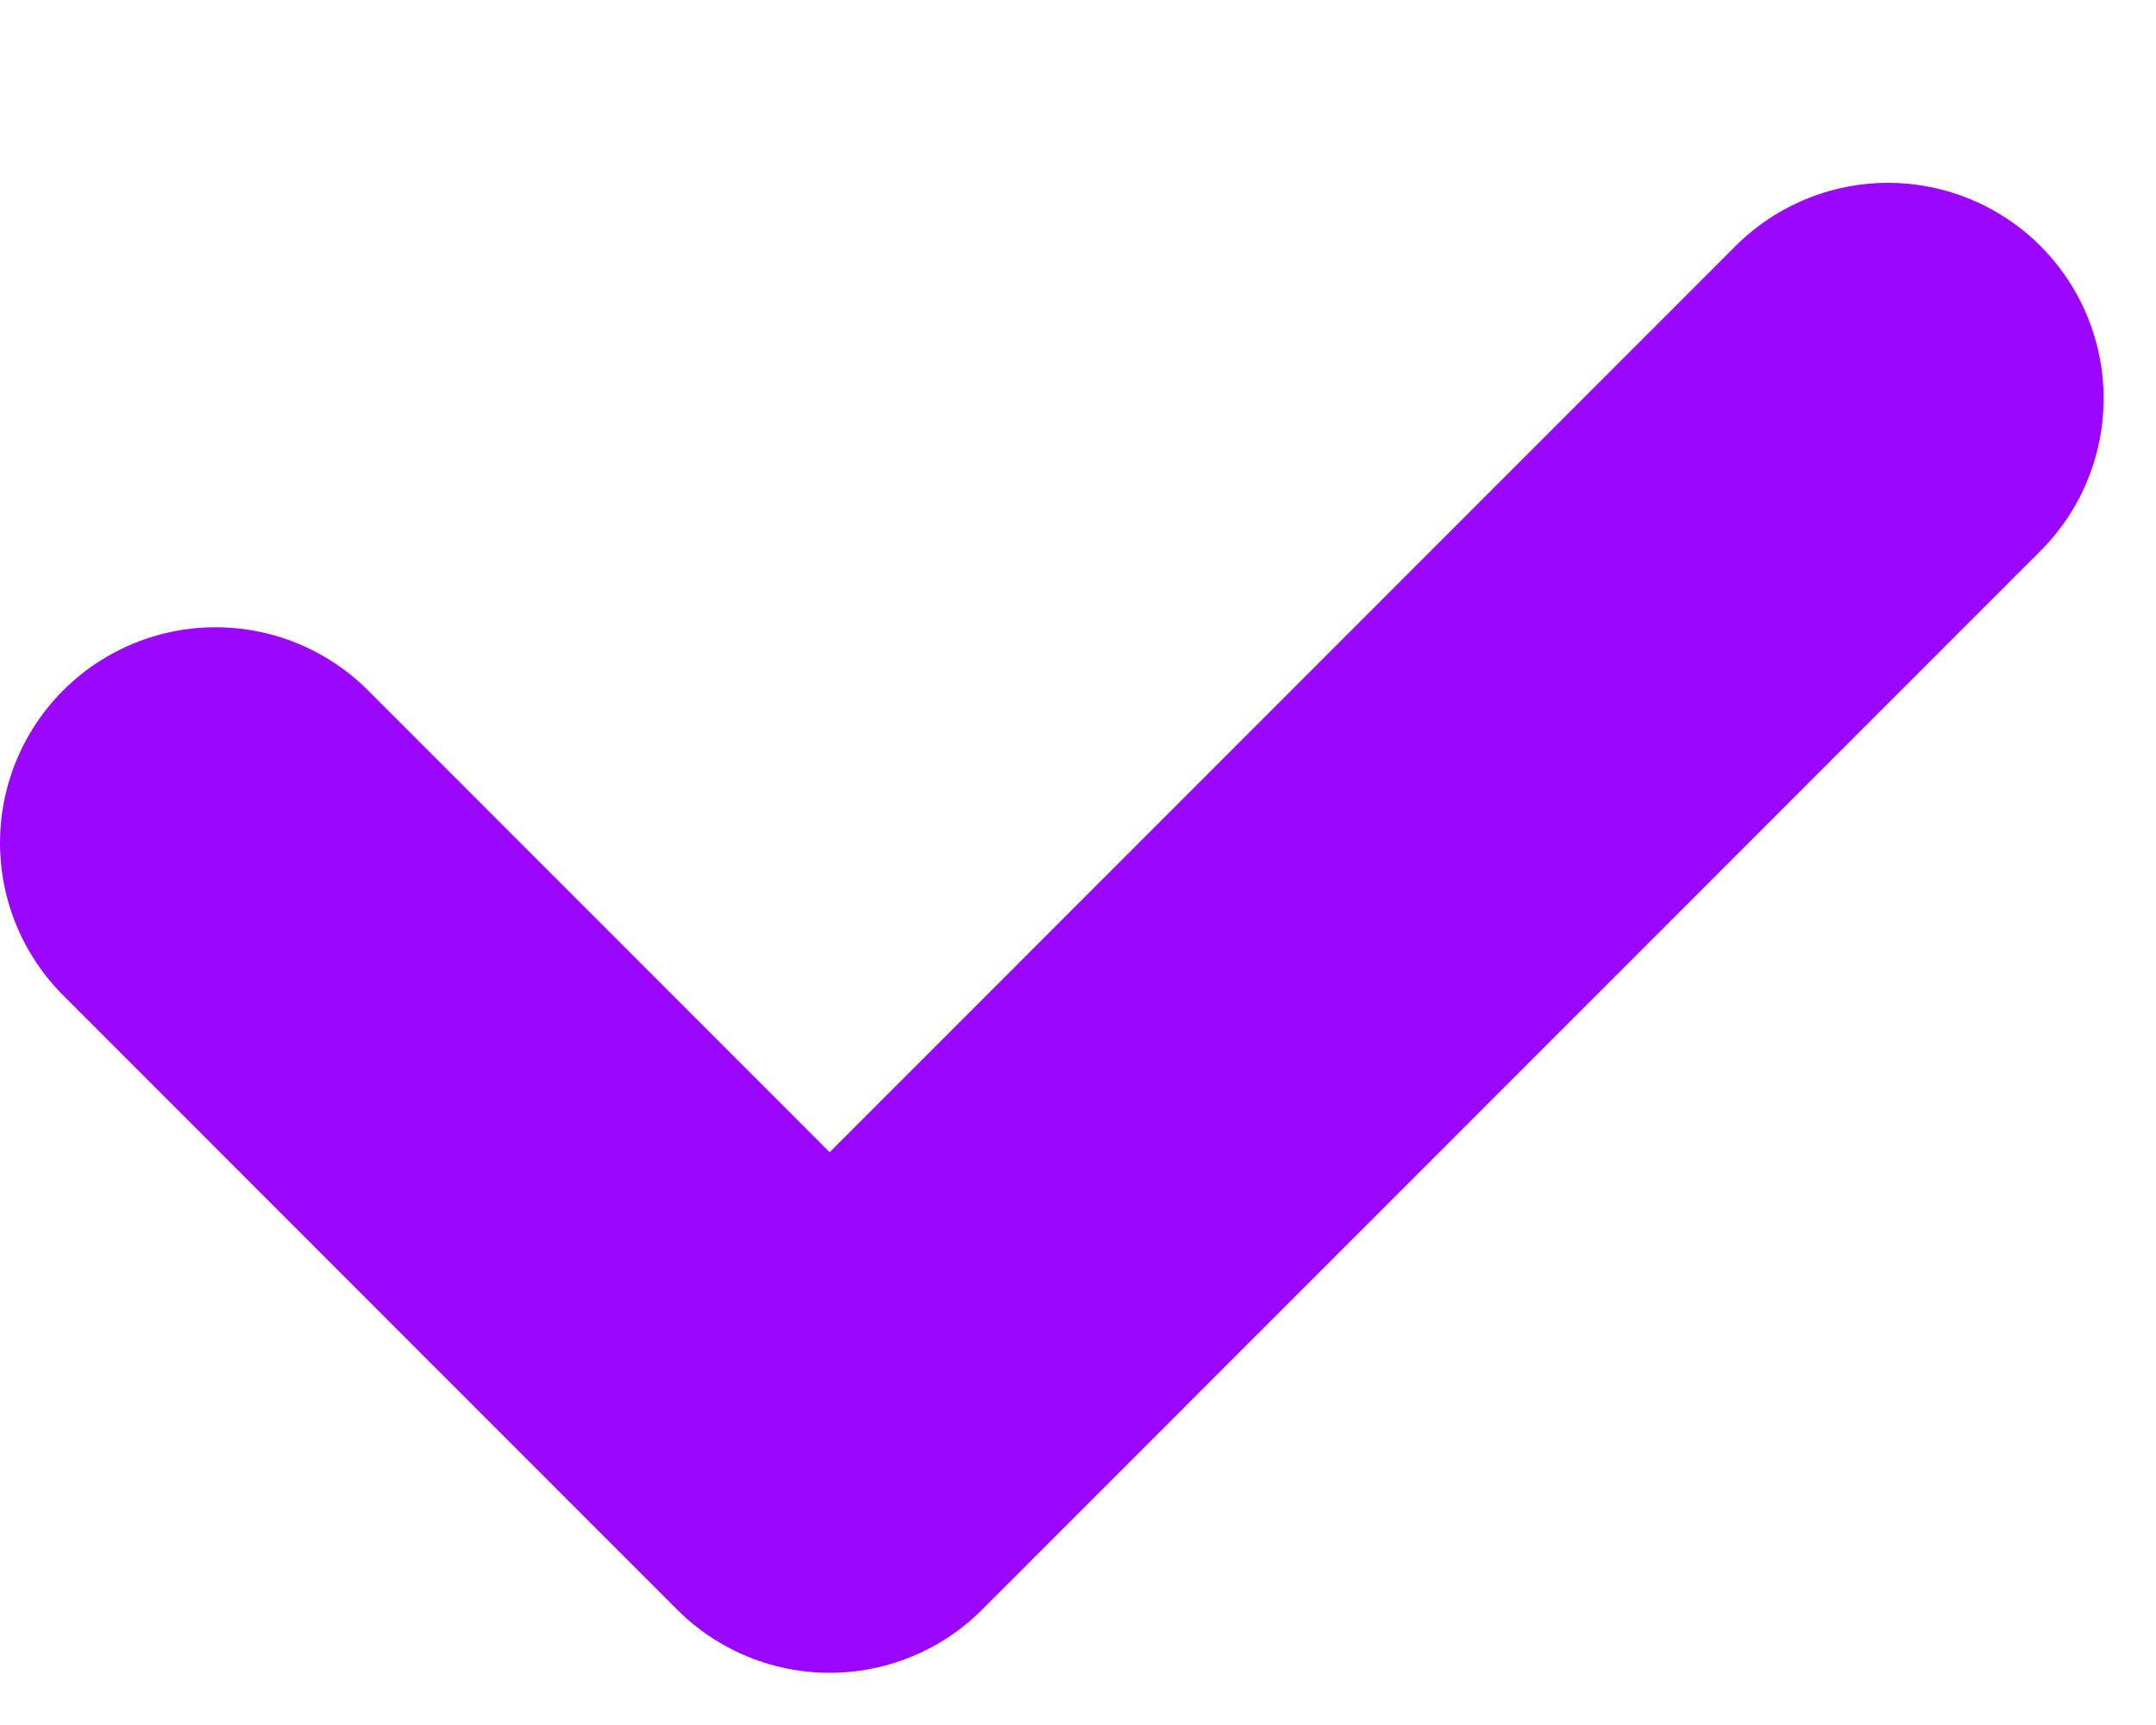
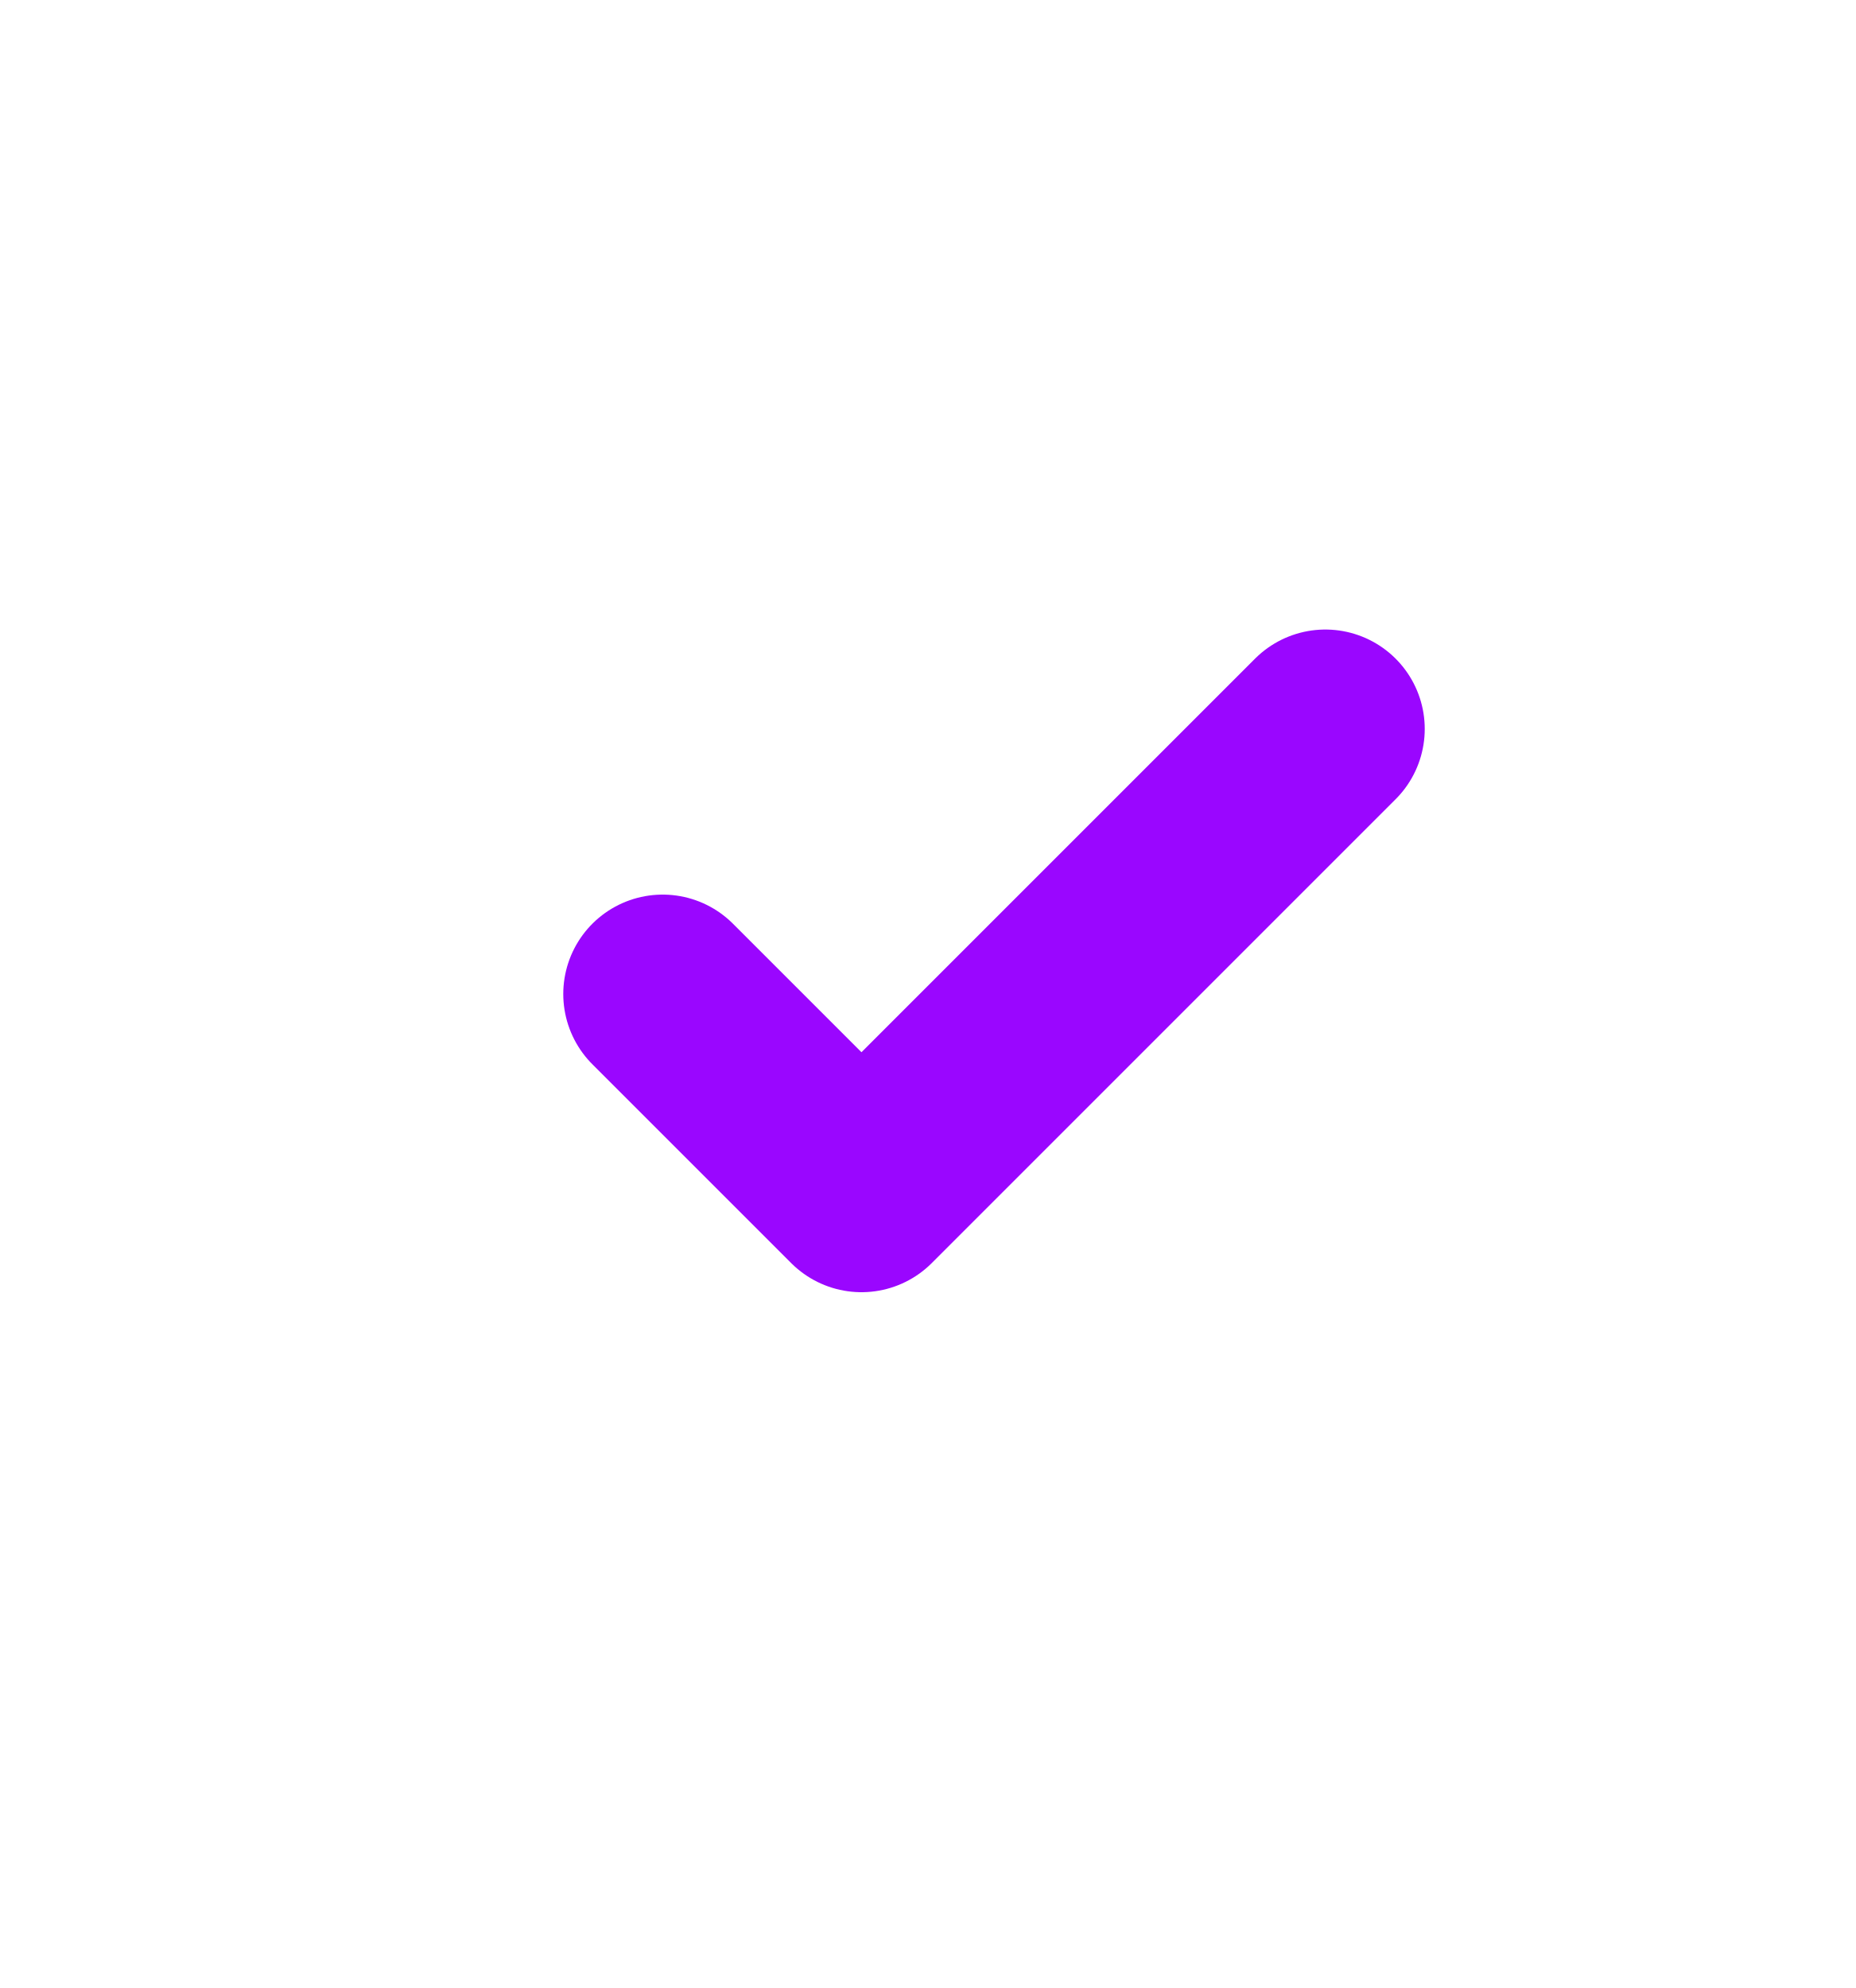
- <svg xmlns="http://www.w3.org/2000/svg" width="10" height="8" viewBox="0 0 10 8" fill="none">
-   <path d="M1 3.909L3.848 6.758L8.757 1.848" stroke="#9A06FF" stroke-width="2" stroke-linecap="round" stroke-linejoin="round" />
+ <svg xmlns="http://www.w3.org/2000/svg" width="14" height="15" viewBox="0 0 14 15" fill="none">
+   <path d="M5 7.5L6.5 9L10 5.5" stroke="#9A06ff" stroke-width="1.5" stroke-linecap="round" stroke-linejoin="round" />
</svg>
